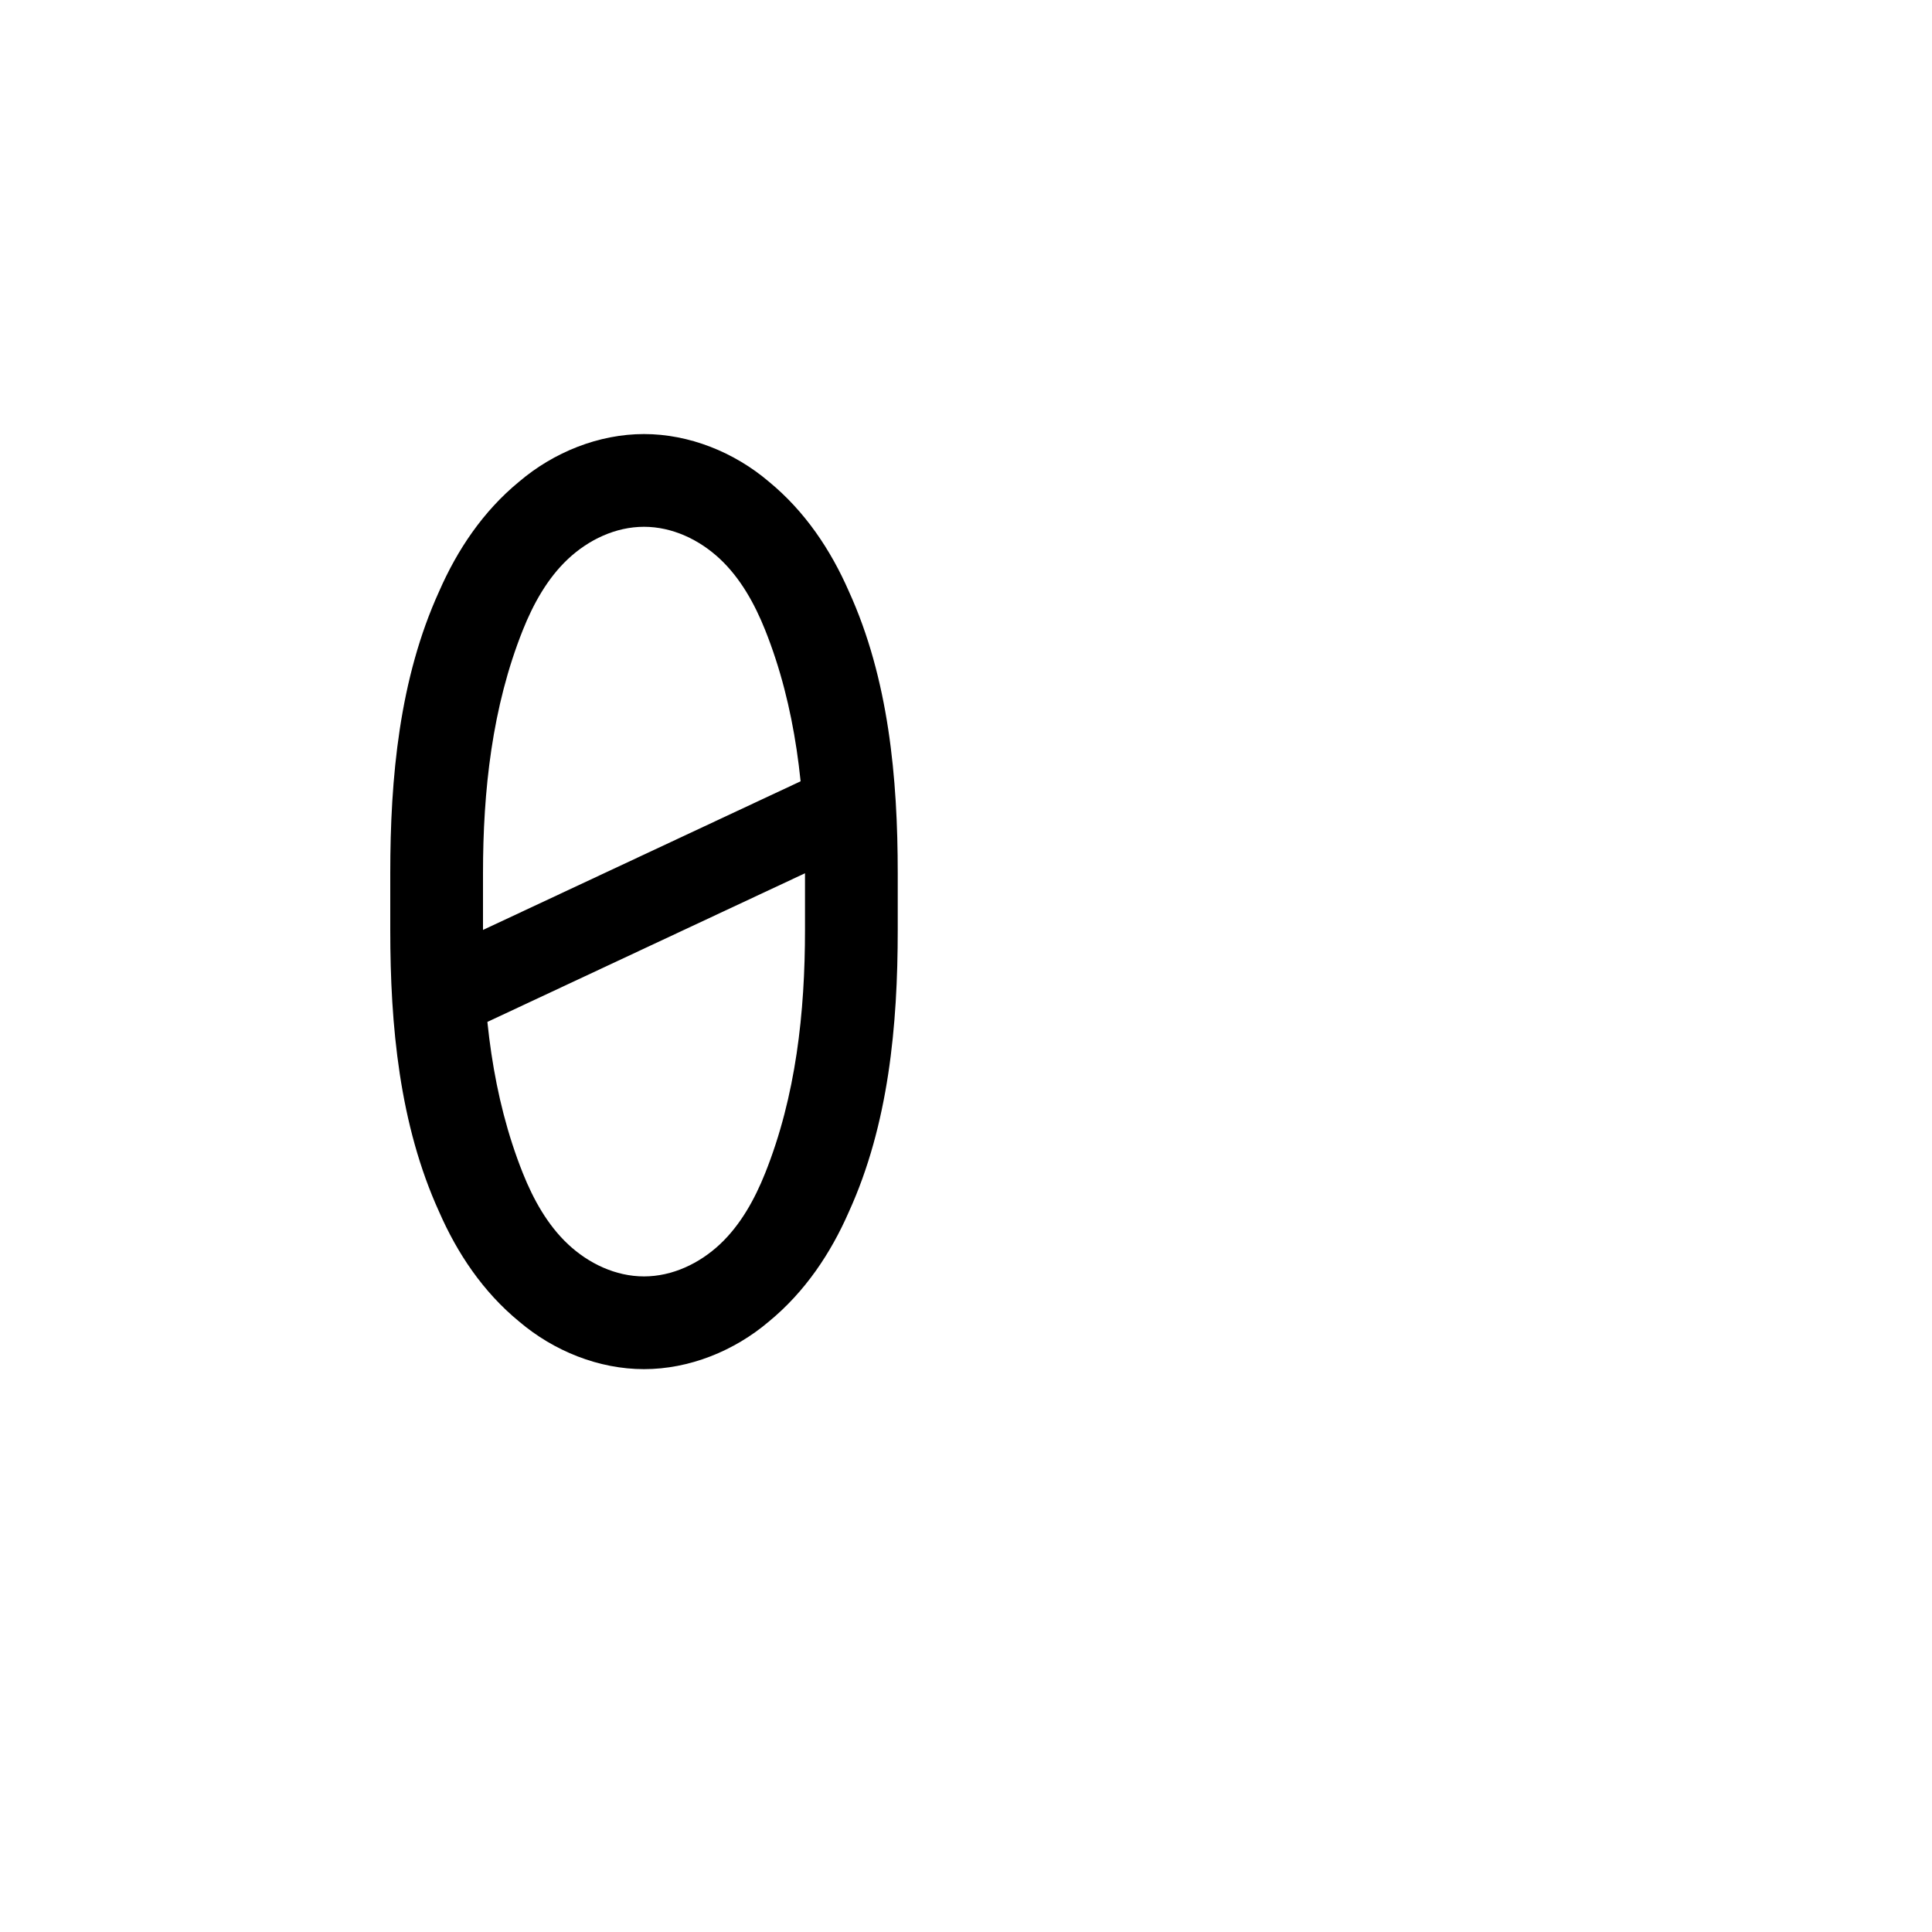
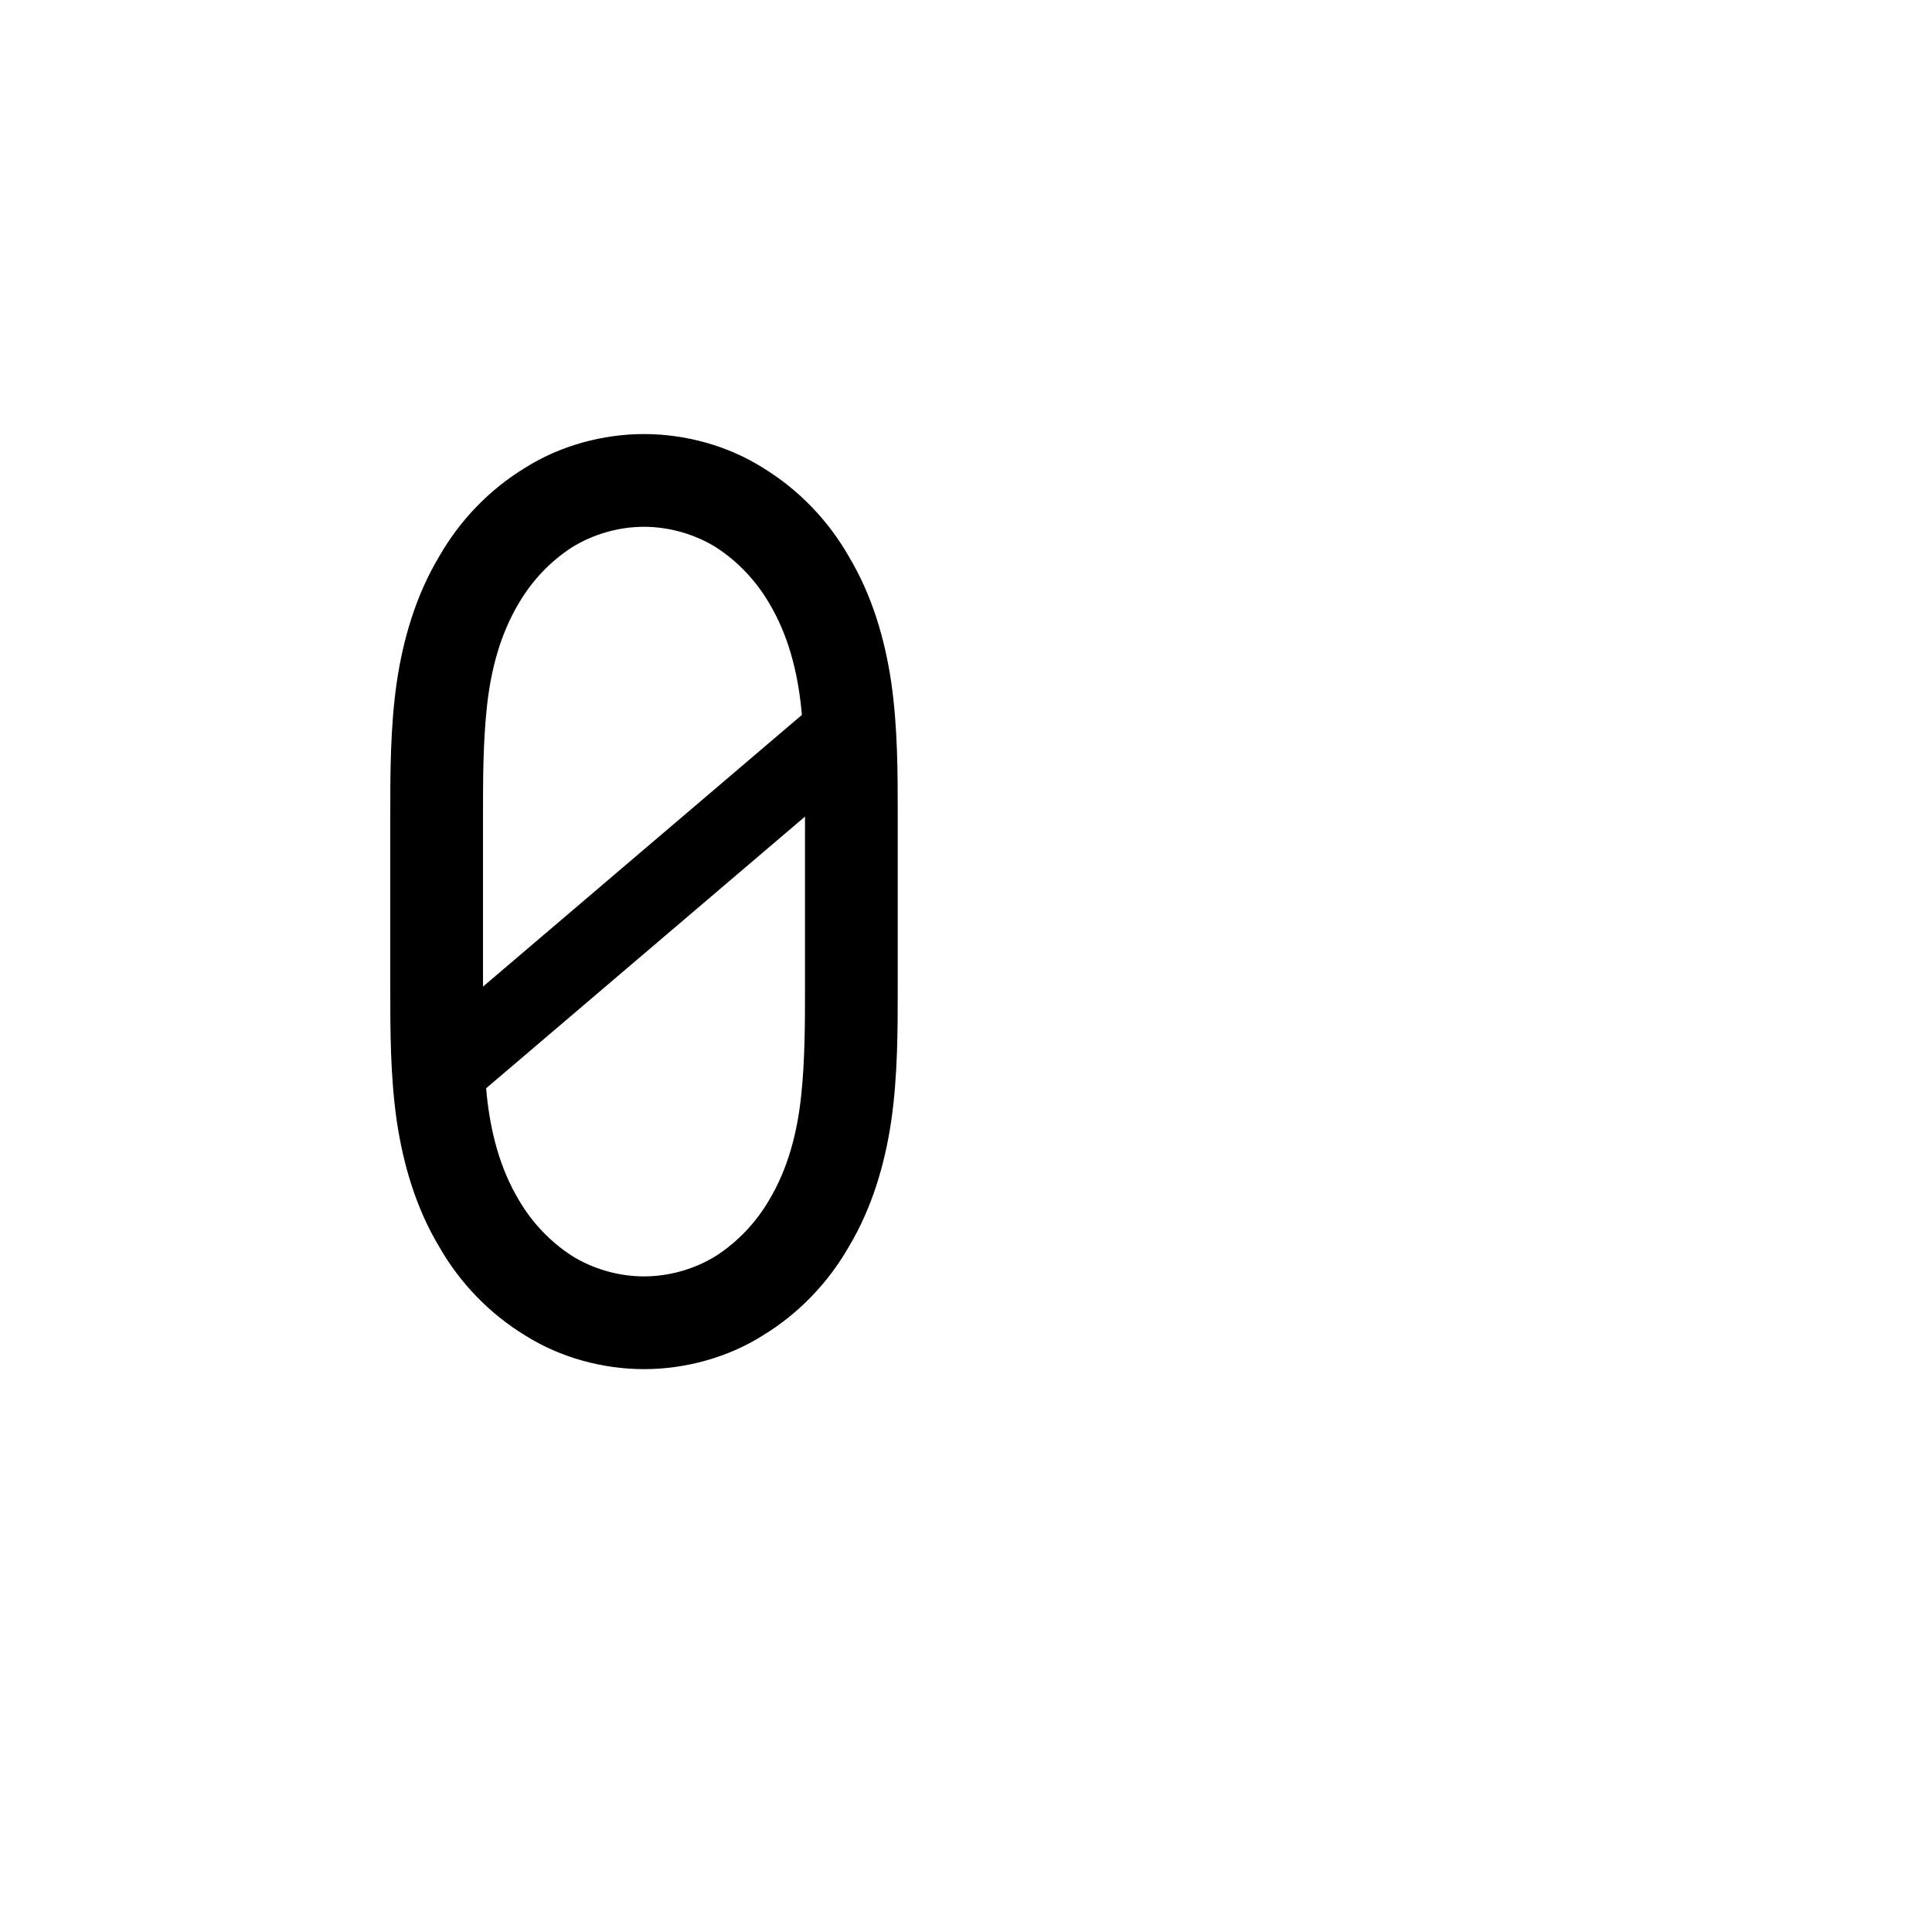
<svg xmlns="http://www.w3.org/2000/svg" viewBox="-0.25 -1.05 1.5 1.5">
-   <path d="M 0.344 -0.561 C 0.336 -0.581  0.325 -0.601  0.309 -0.616 C 0.293 -0.631  0.272 -0.641  0.25 -0.641 C 0.228 -0.641  0.207 -0.631  0.191 -0.616 C 0.175 -0.601  0.164 -0.581  0.156 -0.561 C 0.132 -0.501  0.125 -0.436  0.125 -0.372 L 0.125 -0.328 C 0.125 -0.264  0.132 -0.199  0.156 -0.139 C 0.164 -0.119  0.175 -0.099  0.191 -0.084 C 0.207 -0.069  0.228 -0.059  0.25 -0.059 C 0.272 -0.059  0.293 -0.069  0.309 -0.084 C 0.325 -0.099  0.336 -0.119  0.344 -0.139 C 0.368 -0.199  0.375 -0.264  0.375 -0.328 L 0.375 -0.372 C 0.375 -0.436  0.368 -0.501  0.344 -0.561 Z M 0.447 -0.372 L 0.447 -0.328 C 0.447 -0.254  0.44 -0.177  0.409 -0.109 C 0.395 -0.077  0.375 -0.047  0.347 -0.024 C 0.32 -0.001  0.285 0.013  0.25 0.013 C 0.215 0.013  0.18 -0.001  0.153 -0.024 C 0.125 -0.047  0.105 -0.077  0.091 -0.109 C 0.06 -0.177  0.053 -0.254  0.053 -0.328 L 0.053 -0.372 C 0.053 -0.446  0.06 -0.523  0.091 -0.591 C 0.105 -0.623  0.125 -0.653  0.153 -0.676 C 0.18 -0.699  0.215 -0.713  0.25 -0.713 C 0.285 -0.713  0.32 -0.699  0.347 -0.676 C 0.375 -0.653  0.395 -0.623  0.409 -0.591 C 0.44 -0.523  0.447 -0.446  0.447 -0.372 Z M 0.125 -0.328 L 0.375 -0.445 L 0.375 -0.372 L 0.125 -0.255 L 0.125 -0.328 Z" fill="black" />
+   <path d="M 0.347 -0.582 C 0.337 -0.599  0.323 -0.614  0.306 -0.625 C 0.29 -0.635  0.27 -0.641  0.25 -0.641 C 0.23 -0.641  0.21 -0.635  0.194 -0.625 C 0.177 -0.614  0.163 -0.599  0.153 -0.582 C 0.138 -0.557  0.131 -0.529  0.128 -0.501 C 0.125 -0.473  0.125 -0.444  0.125 -0.416 L 0.125 -0.284 C 0.125 -0.256  0.125 -0.227  0.128 -0.199 C 0.131 -0.171  0.138 -0.143  0.153 -0.118 C 0.163 -0.101  0.177 -0.086  0.194 -0.075 C 0.21 -0.065  0.23 -0.059  0.25 -0.059 C 0.27 -0.059  0.29 -0.065  0.306 -0.075 C 0.323 -0.086  0.337 -0.101  0.347 -0.118 C 0.362 -0.143  0.369 -0.171  0.372 -0.199 C 0.375 -0.227  0.375 -0.256  0.375 -0.284 L 0.375 -0.416 C 0.375 -0.444  0.375 -0.473  0.372 -0.501 C 0.369 -0.529  0.362 -0.557  0.347 -0.582 Z M 0.447 -0.416 L 0.447 -0.284 C 0.447 -0.25  0.447 -0.215  0.442 -0.18 C 0.437 -0.146  0.427 -0.112  0.409 -0.082 C 0.393 -0.054  0.37 -0.03  0.342 -0.013 C 0.315 0.004  0.282 0.013  0.25 0.013 C 0.218 0.013  0.185 0.004  0.158 -0.013 C 0.13 -0.03  0.107 -0.054  0.091 -0.082 C 0.073 -0.112  0.063 -0.146  0.058 -0.18 C 0.053 -0.215  0.053 -0.25  0.053 -0.284 L 0.053 -0.416 C 0.053 -0.45  0.053 -0.485  0.058 -0.52 C 0.063 -0.554  0.073 -0.588  0.091 -0.618 C 0.107 -0.646  0.13 -0.67  0.158 -0.687 C 0.185 -0.704  0.218 -0.713  0.25 -0.713 C 0.282 -0.713  0.315 -0.704  0.342 -0.687 C 0.37 -0.67  0.393 -0.646  0.409 -0.618 C 0.427 -0.588  0.437 -0.554  0.442 -0.52 C 0.447 -0.485  0.447 -0.45  0.447 -0.416 Z M 0.125 -0.284 L 0.375 -0.497 L 0.375 -0.416 L 0.125 -0.203 L 0.125 -0.284 Z" fill="black" />
</svg>
